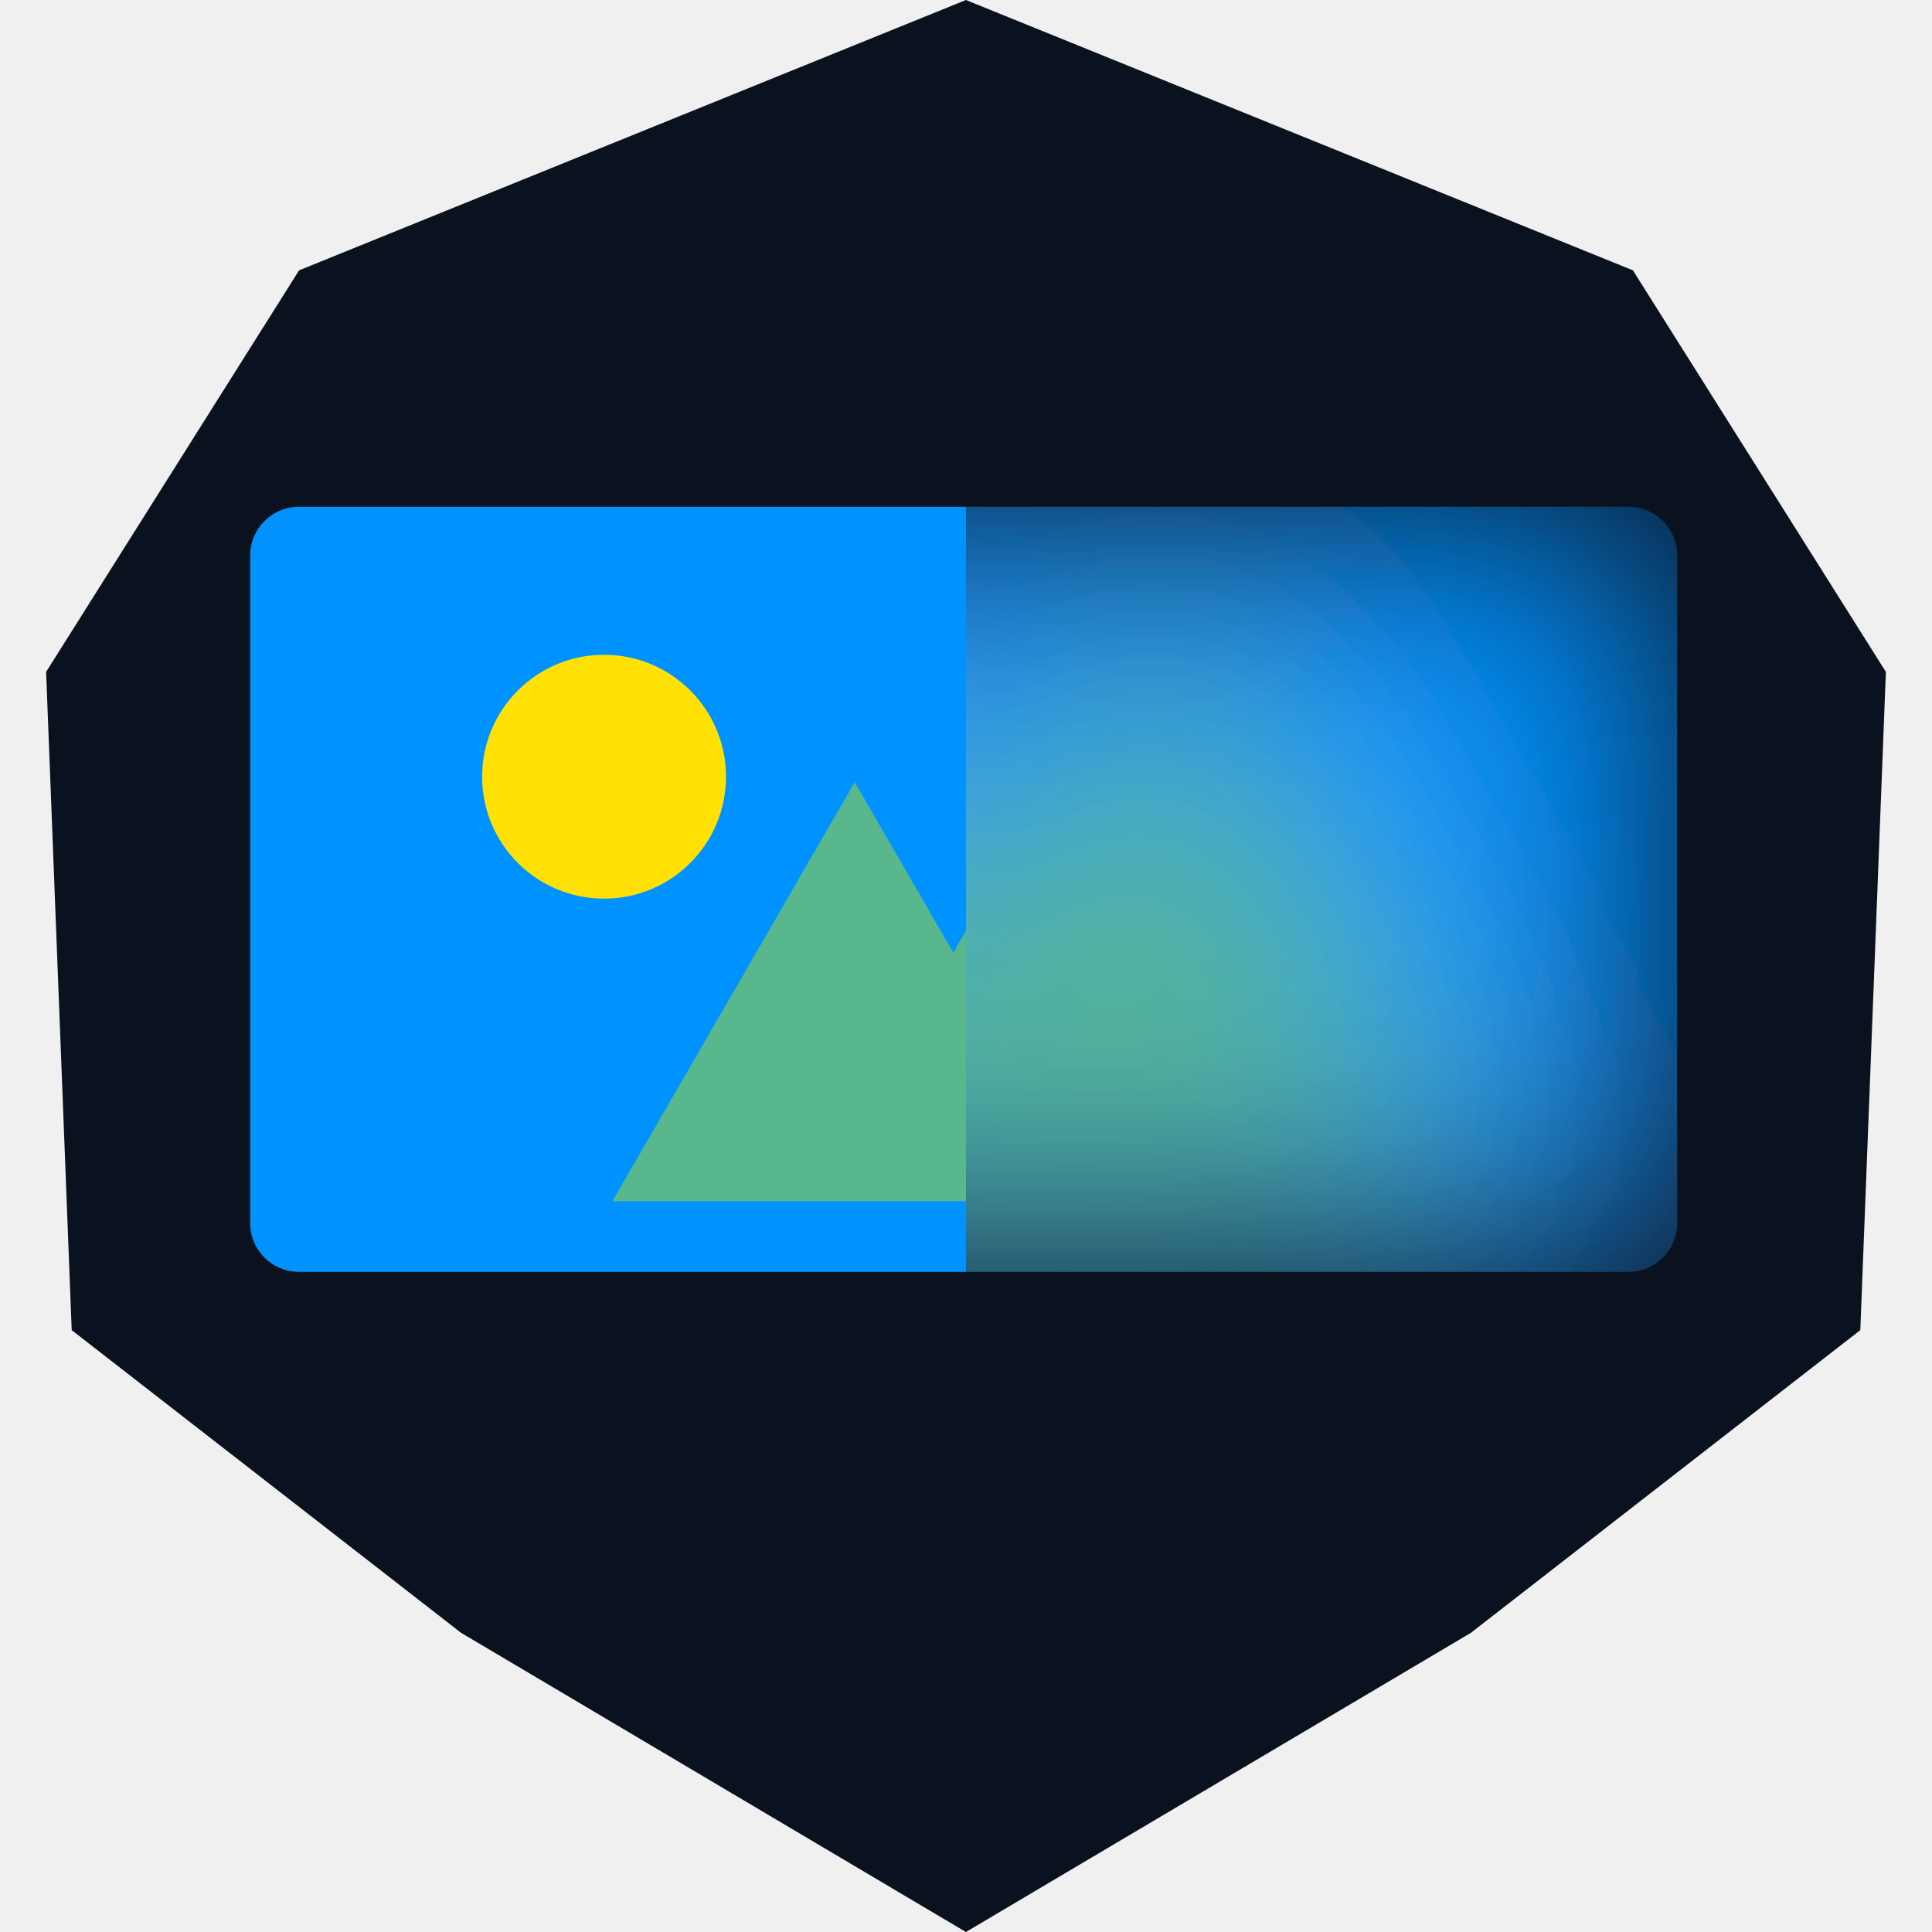
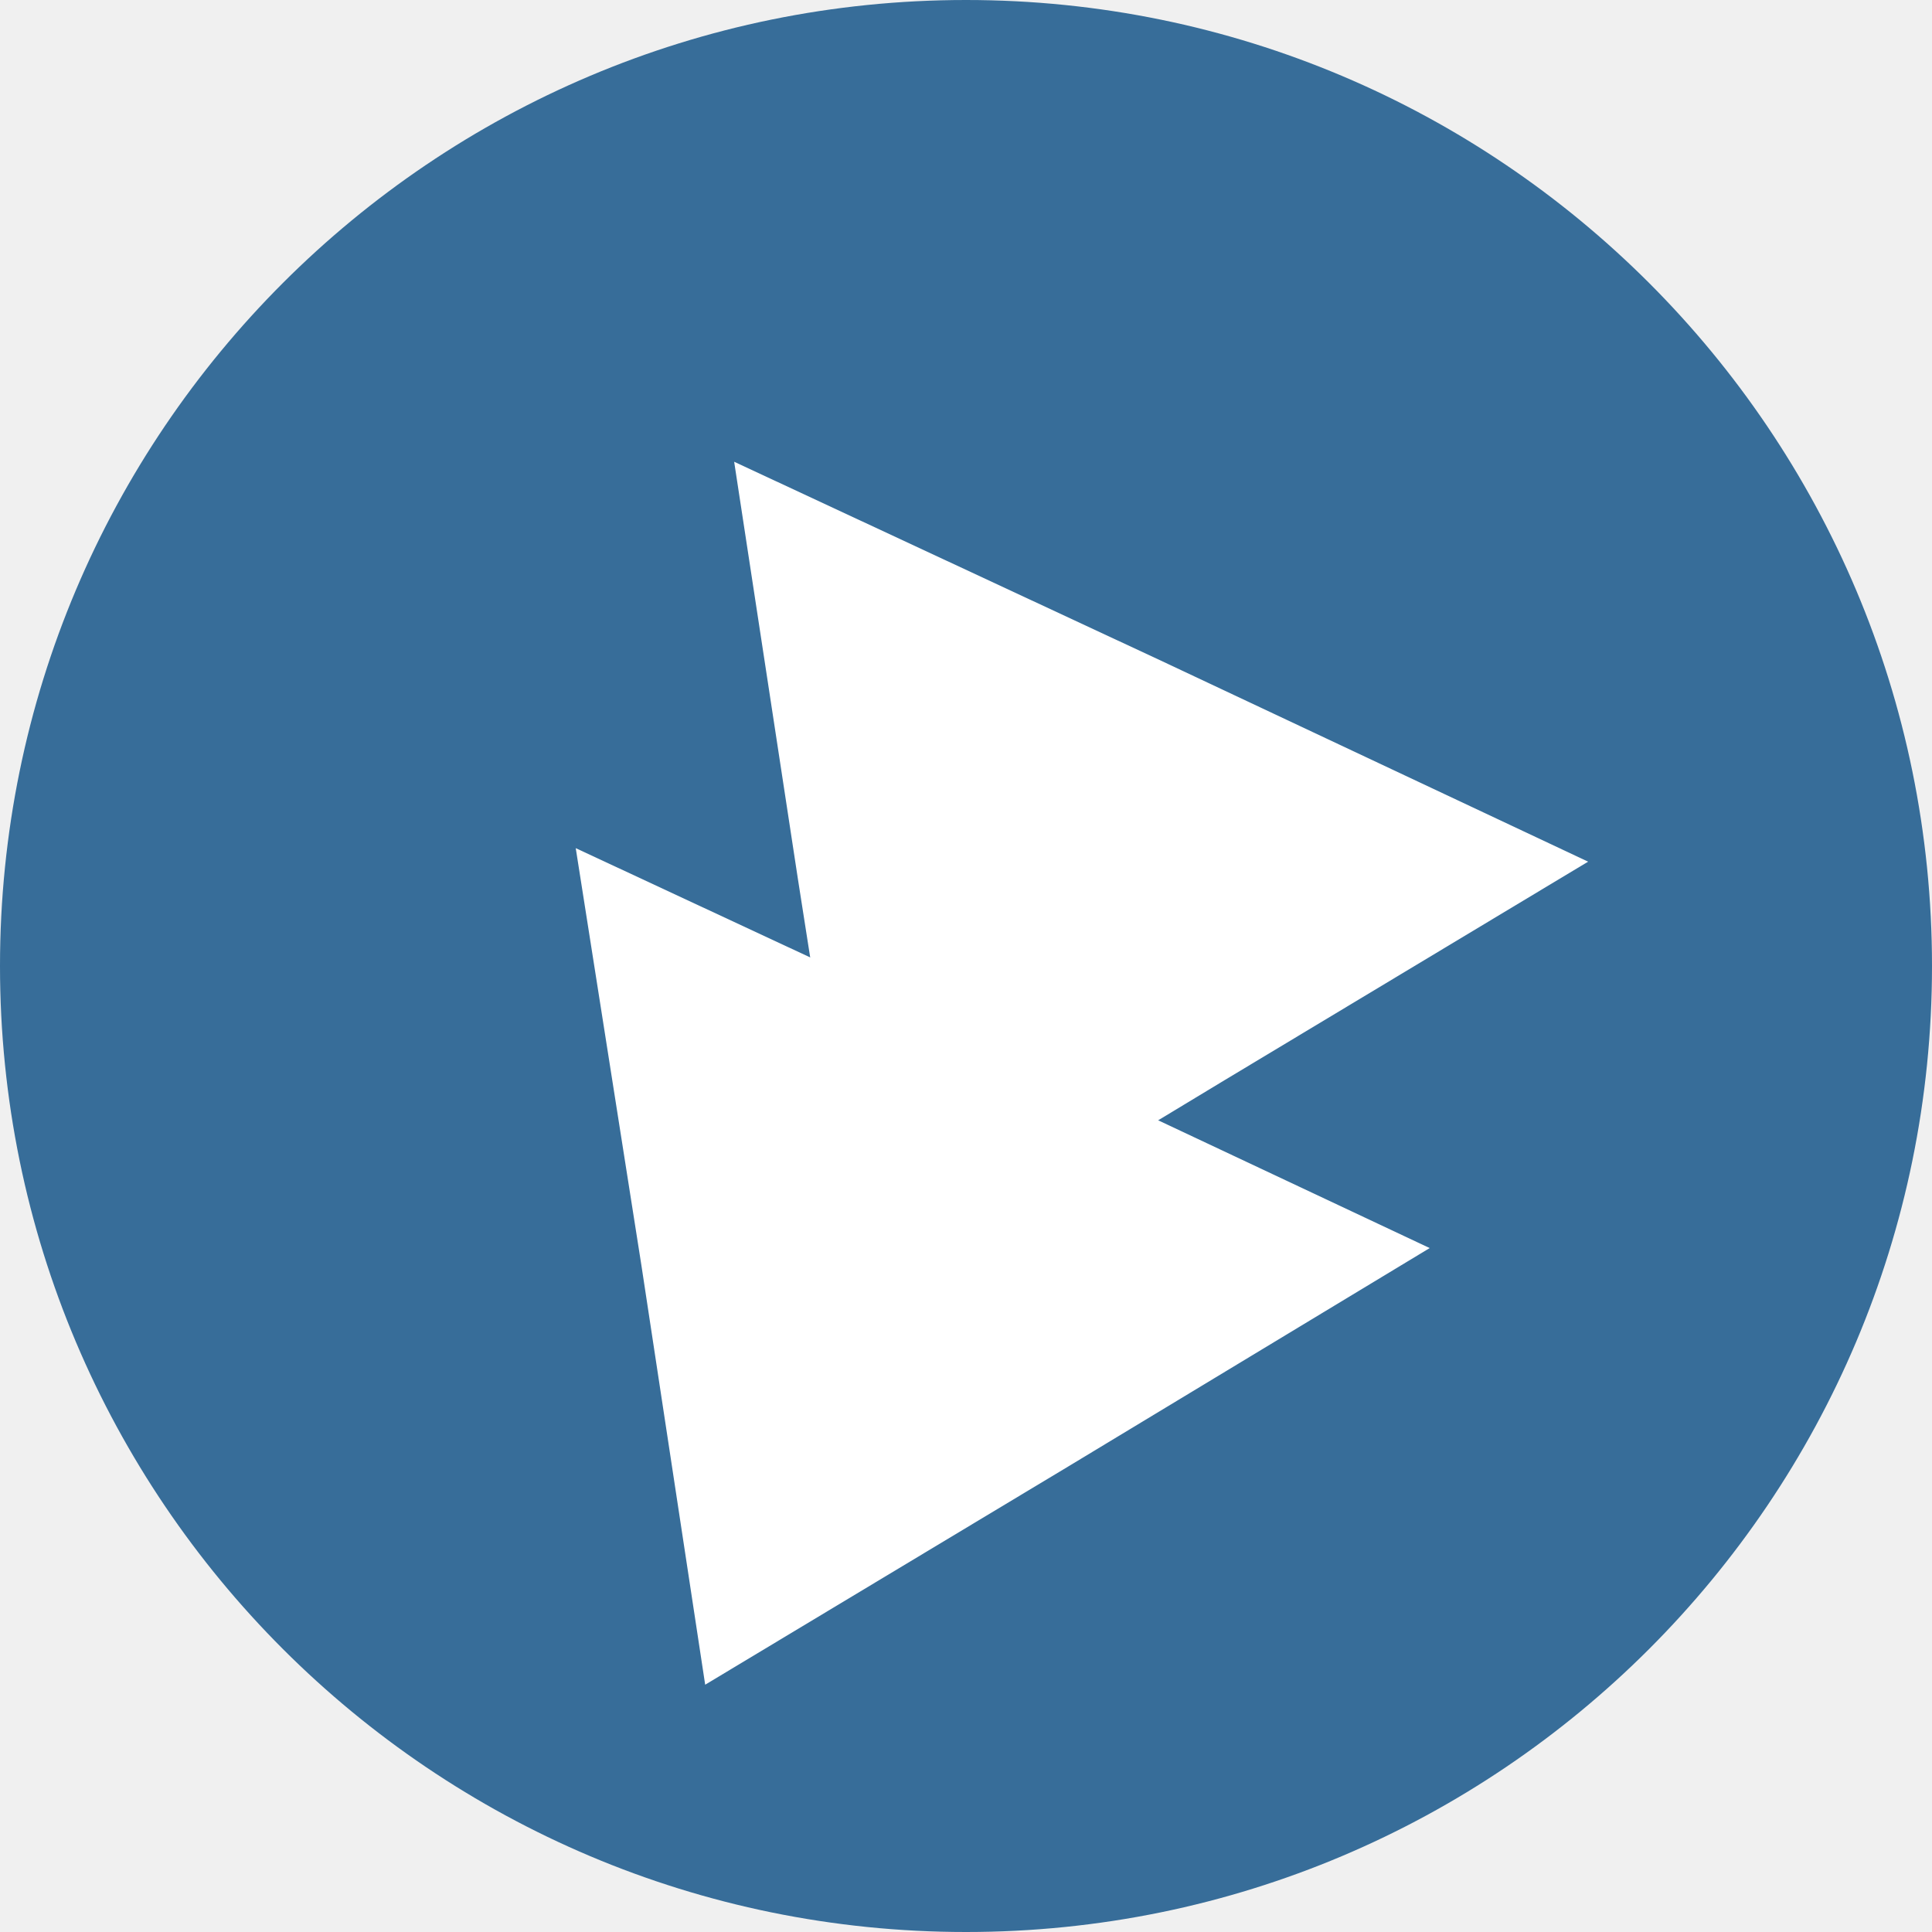
- <svg xmlns="http://www.w3.org/2000/svg" xmlns:xlink="http://www.w3.org/1999/xlink" viewBox="0 0 256 256">
-   <defs>
-     <clipPath id="a">
-       <path fill="none" clip-rule="evenodd" d="M127.99 0L39.63 35.82 6.11 89.03l3.39 87.22 51.6 40.11L127.99 256l66.91-39.64 51.6-40.11 3.39-87.22-33.52-53.21L127.99 0z" />
-     </clipPath>
-     <clipPath id="b">
-       <path fill="none" d="M0 0h128v256H0z" />
-     </clipPath>
-     <clipPath id="d">
-       <path fill="none" d="M128 0h128v256H128z" />
-     </clipPath>
-     <clipPath id="g">
-       <path fill="none" d="M156.1 0a5.52 5.52 0 015.51 5.52v75.61a5.52 5.52 0 01-5.51 5.52H5.52A5.52 5.52 0 010 81.13V5.52A5.52 5.52 0 015.52 0H156.1" />
-     </clipPath>
-     <symbol id="c" viewBox="0 0 161.62 86.65">
-       <path d="M156.1 0a5.52 5.52 0 015.51 5.52v75.61a5.52 5.52 0 01-5.51 5.52H5.52A5.52 5.52 0 010 81.13V5.52A5.52 5.52 0 015.52 0H156.1" fill="#0092FF" />
-       <circle cx="40.08" cy="30.57" r="13.81" fill="#ffe105" />
-       <path fill="#58b78c" d="M102.67 10.65L79.64 50.49 68.47 31.18 41.02 78.65H142l-39.33-68z" />
-     </symbol>
-     <filter id="e" width="150%" height="150%" filterUnits="userSpaceOnUse">
-       <feGaussianBlur stdDeviation="15" />
-     </filter>
-   </defs>
-   <g clip-path="url(#a)">
-     <path fill="#0b121f" d="M0 0h256v256H0z" />
-   </g>
-   <g clip-path="url(#b)">
-     <use width="161.61" height="86.65" transform="matrix(1.17 0 0 1.17 33.15 67.15)" xlink:href="#c" />
-   </g>
-   <g clip-path="url(#d)">
-     <g transform="matrix(1.17 0 0 1.17 33.15 67.15)" clip-path="url(#g)">
-       <g filter="url(#e)">
-         <use width="161.62" height="86.65" xlink:href="#c" />
-       </g>
+ <svg xmlns="http://www.w3.org/2000/svg" version="1.1" id="Layer_1" x="0px" y="0px" viewBox="0 0 100 100" style="enable-background:new 0 0 100 100;" xml:space="preserve">
+   <style type="text/css">
+ 	.st0{fill-rule:evenodd;clip-rule:evenodd;fill:#376D99;}
+ 	.st1{fill-rule:evenodd;clip-rule:evenodd;fill:#FFFFFF;}
+ </style>
+   <g id="wktnmpvhoc-Icons">
+     <g id="wktnmpvhoc-redactor">
+       <circle id="wktnmpvhoc-Oval" class="st0" cx="50" cy="50" r="50" />
+       <polygon class="st1" points="60.1,34.2 82.2,44.6 63.4,55.9 44.7,67.2 41.3,45.5 38,23.9   " />
+       <polygon class="st1" points="51.9,54.2 74,64.6 55.3,75.9 36.5,87.2 33.2,65.5 29.8,43.9   " />
    </g>
  </g>
</svg>
